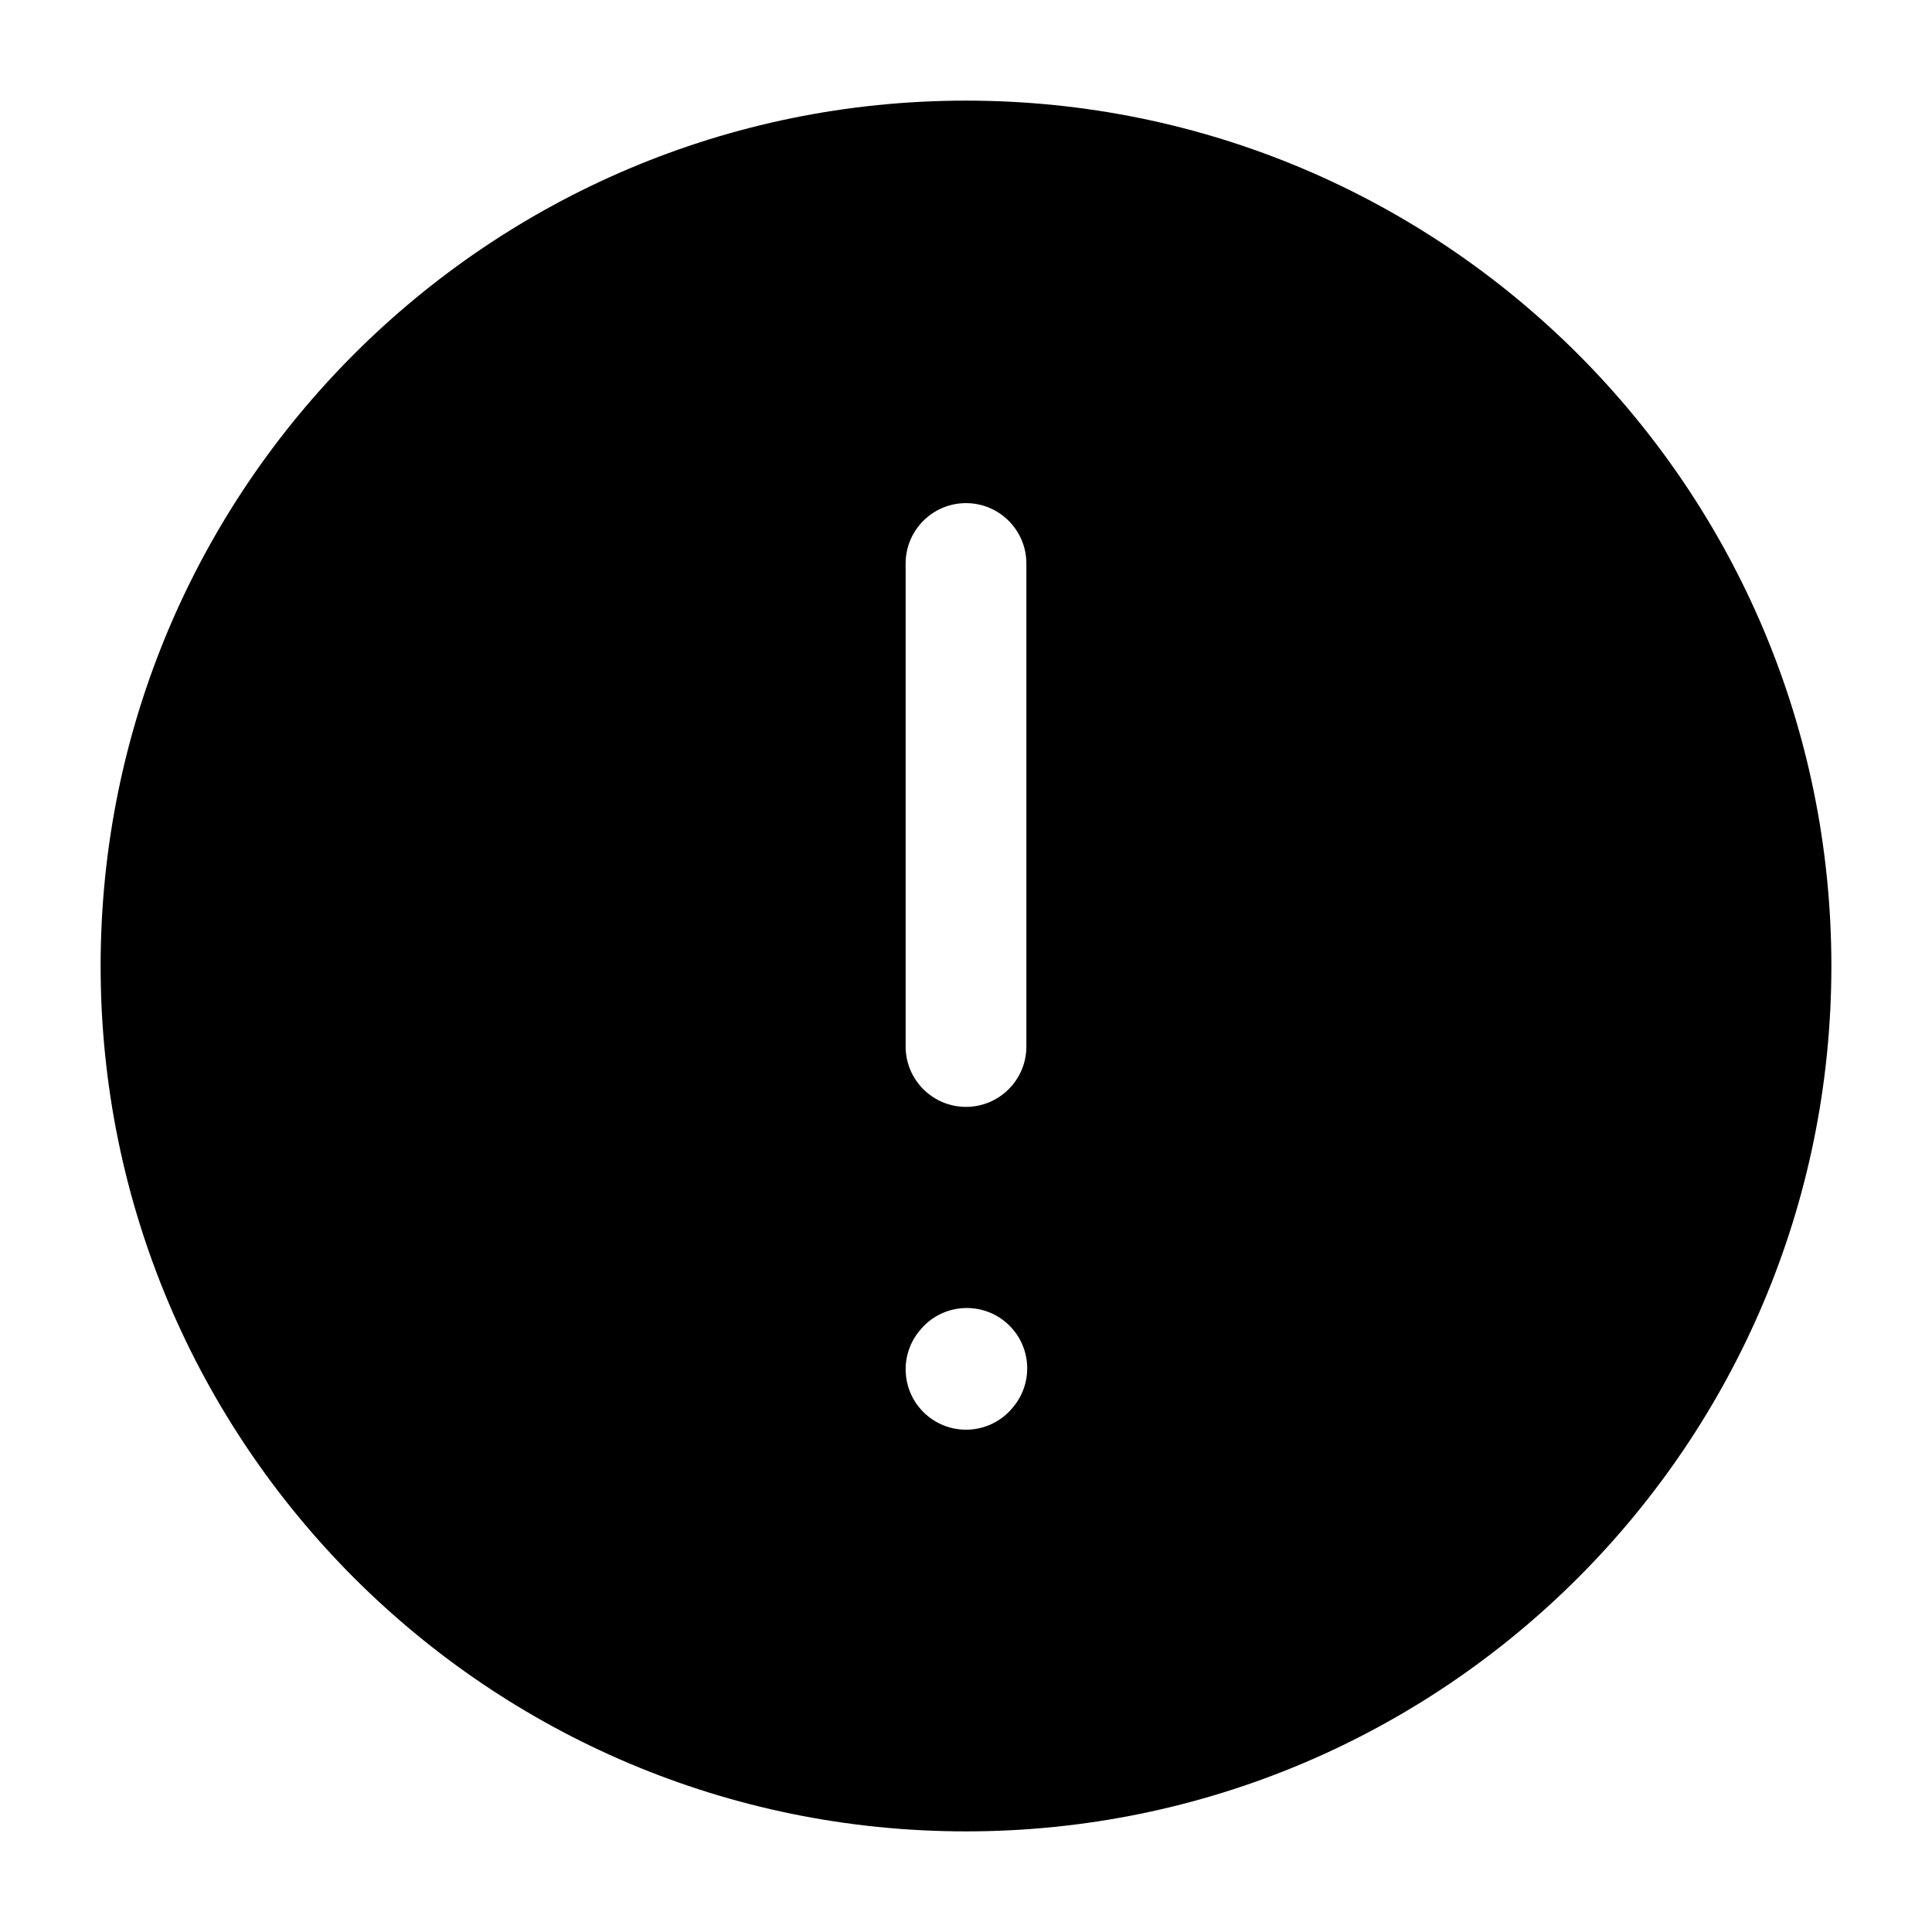
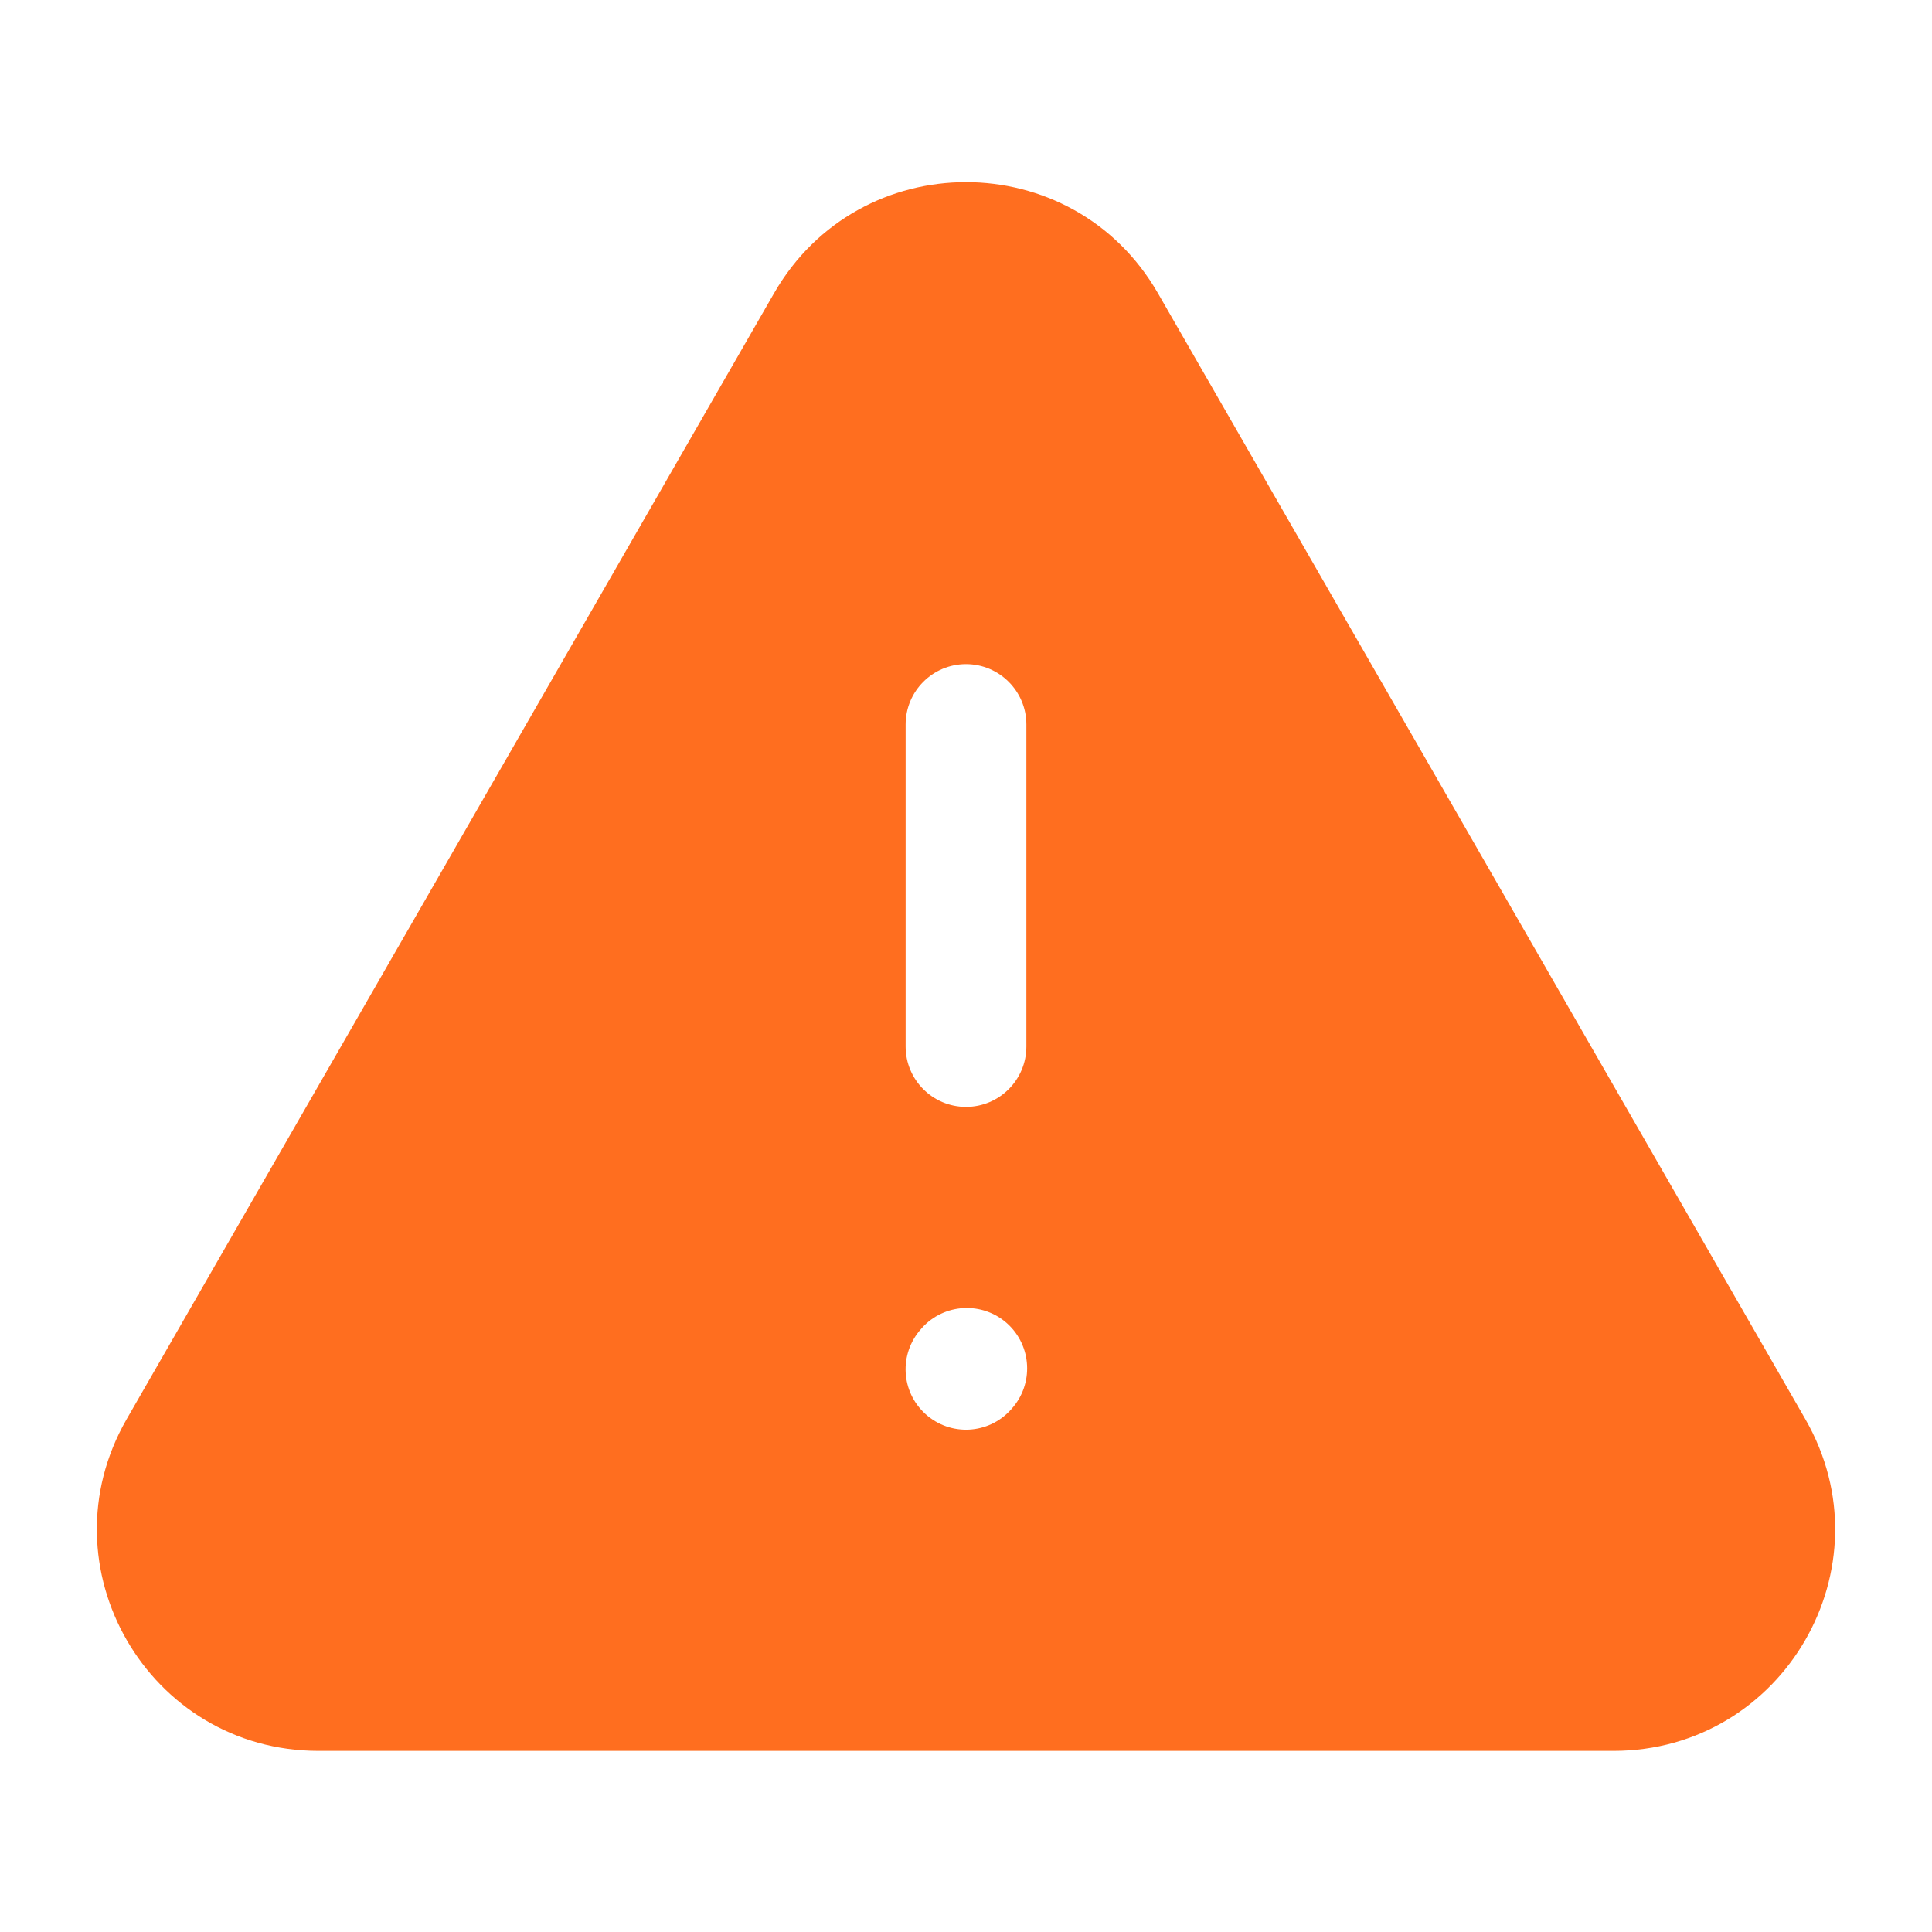
<svg xmlns="http://www.w3.org/2000/svg" width="24" height="24" viewBox="0 0 24 24" fill="none">
-   <path d="M12 1.25C17.937 1.25 22.75 6.063 22.75 12C22.75 17.937 17.937 22.75 12 22.75C6.063 22.75 1.25 17.937 1.25 12C1.25 6.063 6.063 1.25 12 1.25ZM12.512 16.441C12.204 16.164 11.729 16.189 11.452 16.497L11.442 16.509C11.166 16.817 11.191 17.29 11.498 17.567C11.806 17.845 12.28 17.82 12.558 17.512L12.567 17.501C12.845 17.193 12.82 16.718 12.512 16.441ZM12 6.25C11.586 6.25 11.25 6.586 11.25 7V13C11.25 13.414 11.586 13.75 12 13.75C12.414 13.75 12.75 13.414 12.75 13V7C12.75 6.586 12.414 6.25 12 6.25Z" fill="black" />
+   <path fill-rule="evenodd" clip-rule="evenodd" d="M9.616 3.642C10.674 1.803 13.326 1.803 14.384 3.642L22.427 17.63C23.481 19.463 22.158 21.75 20.043 21.75H3.957C1.842 21.75 0.519 19.463 1.573 17.63L9.616 3.642ZM12.512 16.441C12.204 16.164 11.729 16.189 11.452 16.497L11.442 16.509C11.165 16.817 11.19 17.29 11.498 17.567C11.806 17.845 12.28 17.82 12.557 17.512L12.567 17.501C12.844 17.193 12.819 16.718 12.512 16.441ZM12 8.25C11.586 8.25 11.25 8.586 11.25 9V13C11.25 13.414 11.586 13.75 12 13.75C12.414 13.75 12.75 13.414 12.75 13V9C12.75 8.586 12.414 8.25 12 8.25Z" fill="#FF6E1F" />
</svg>
